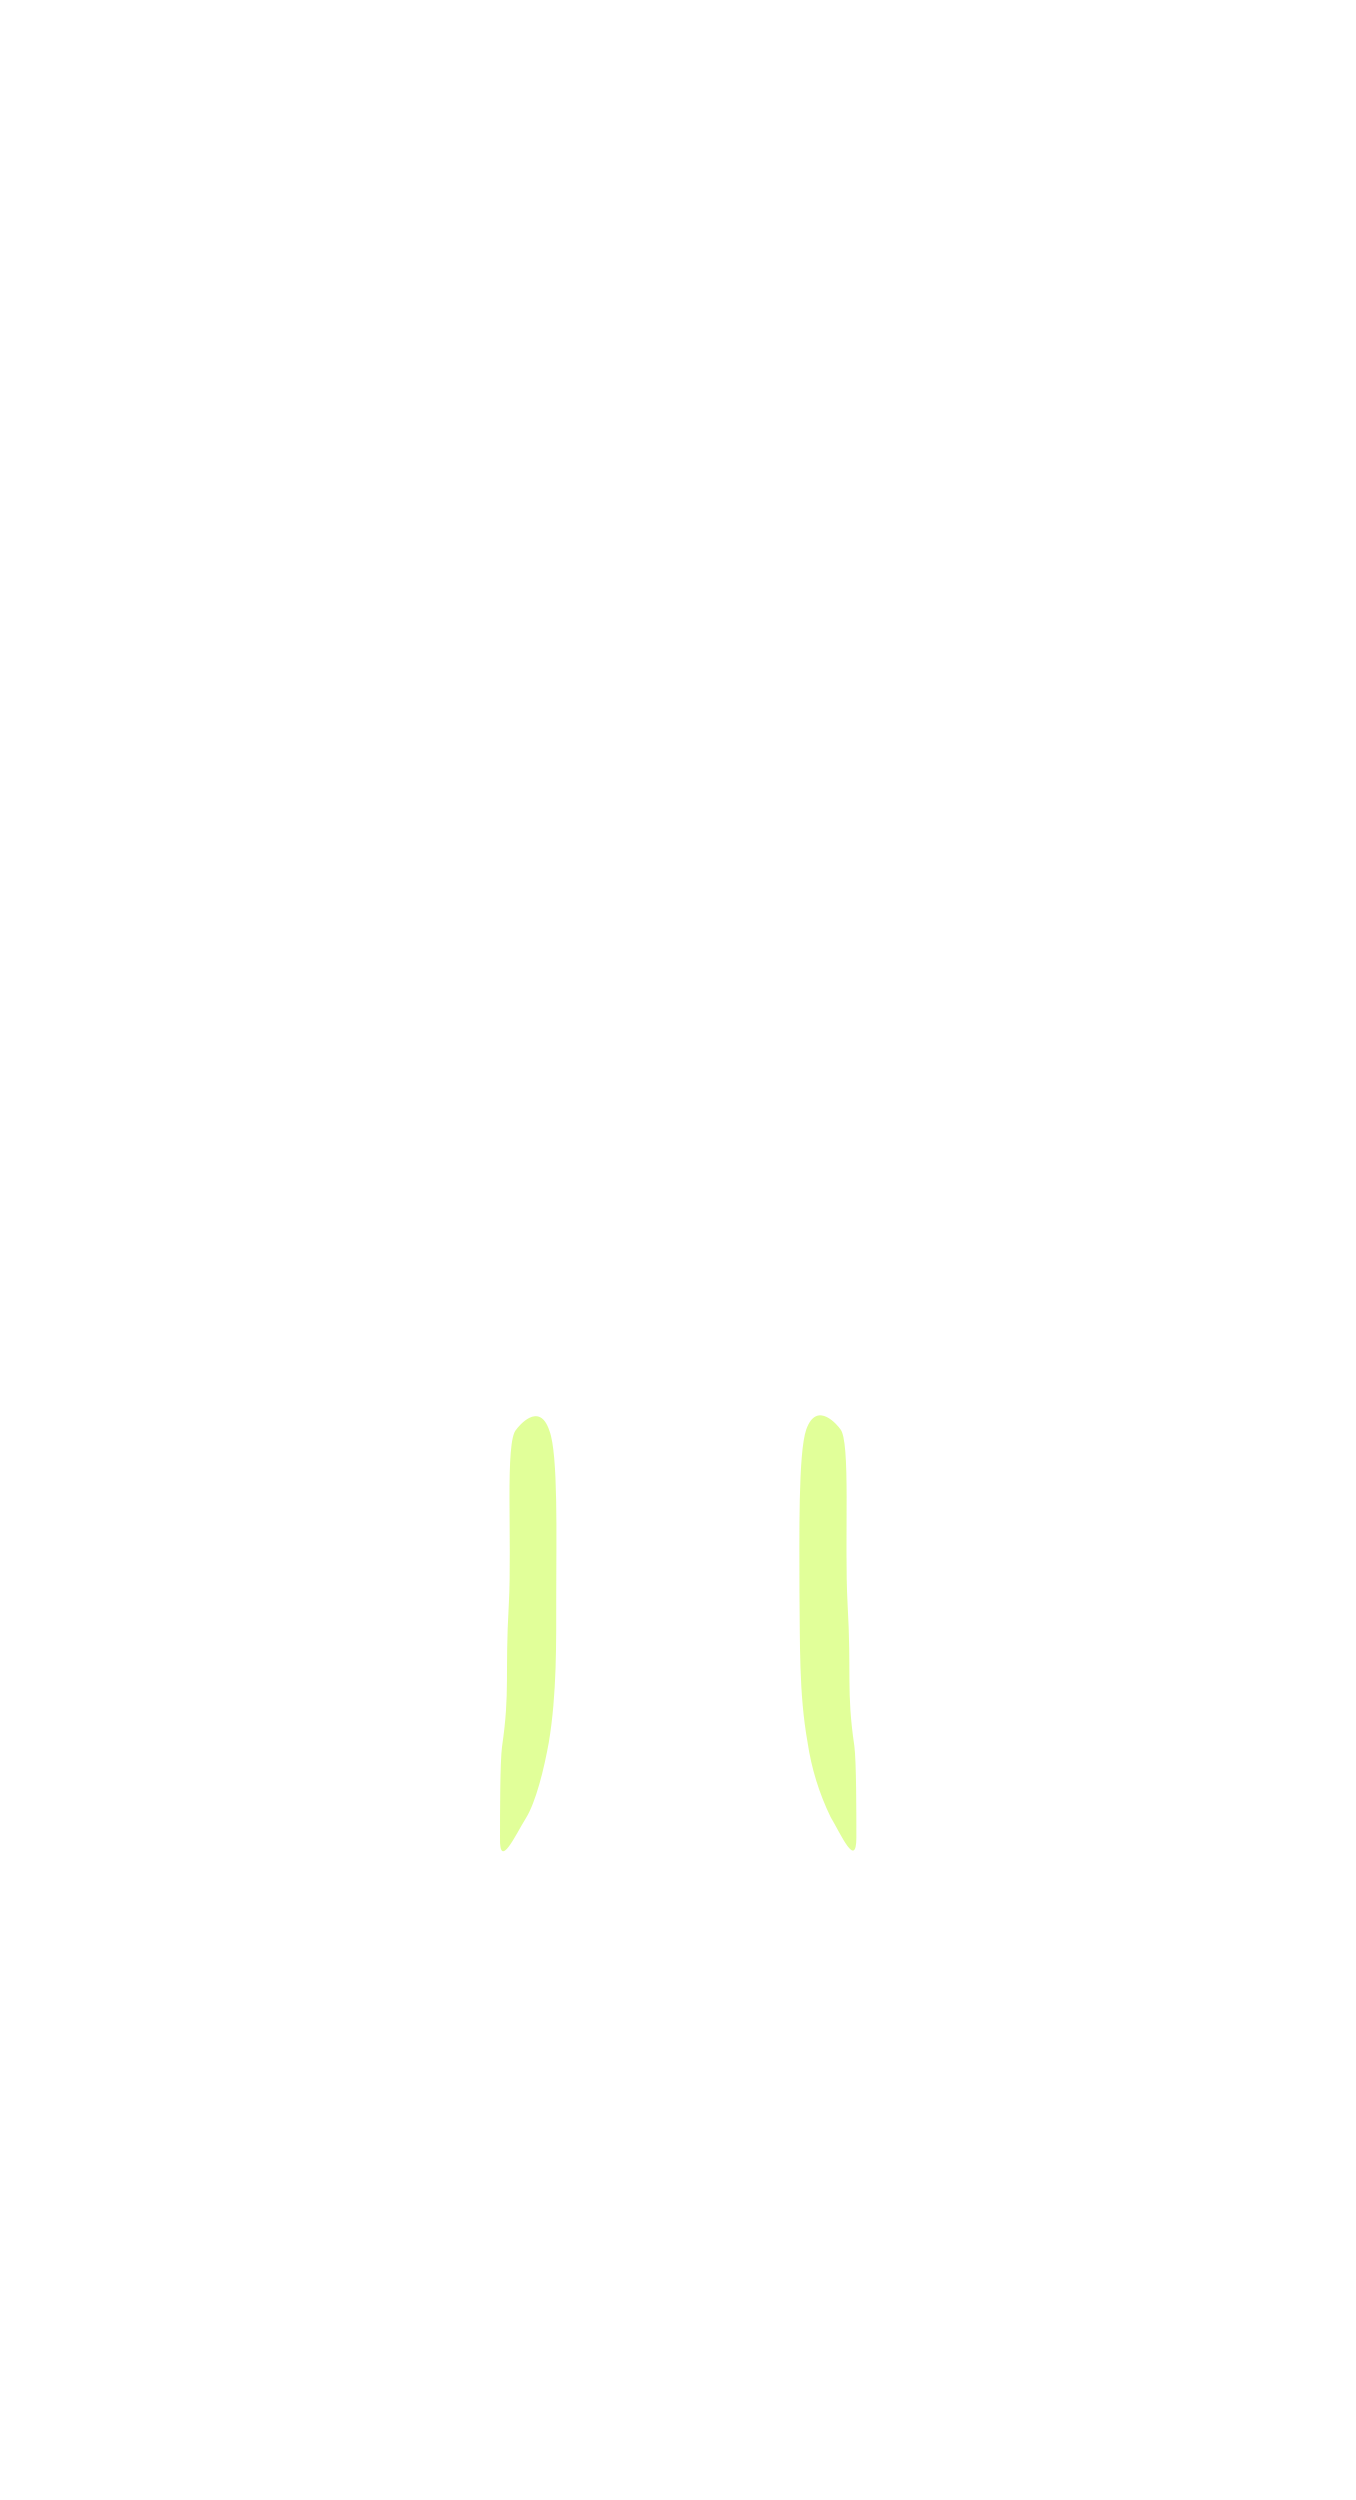
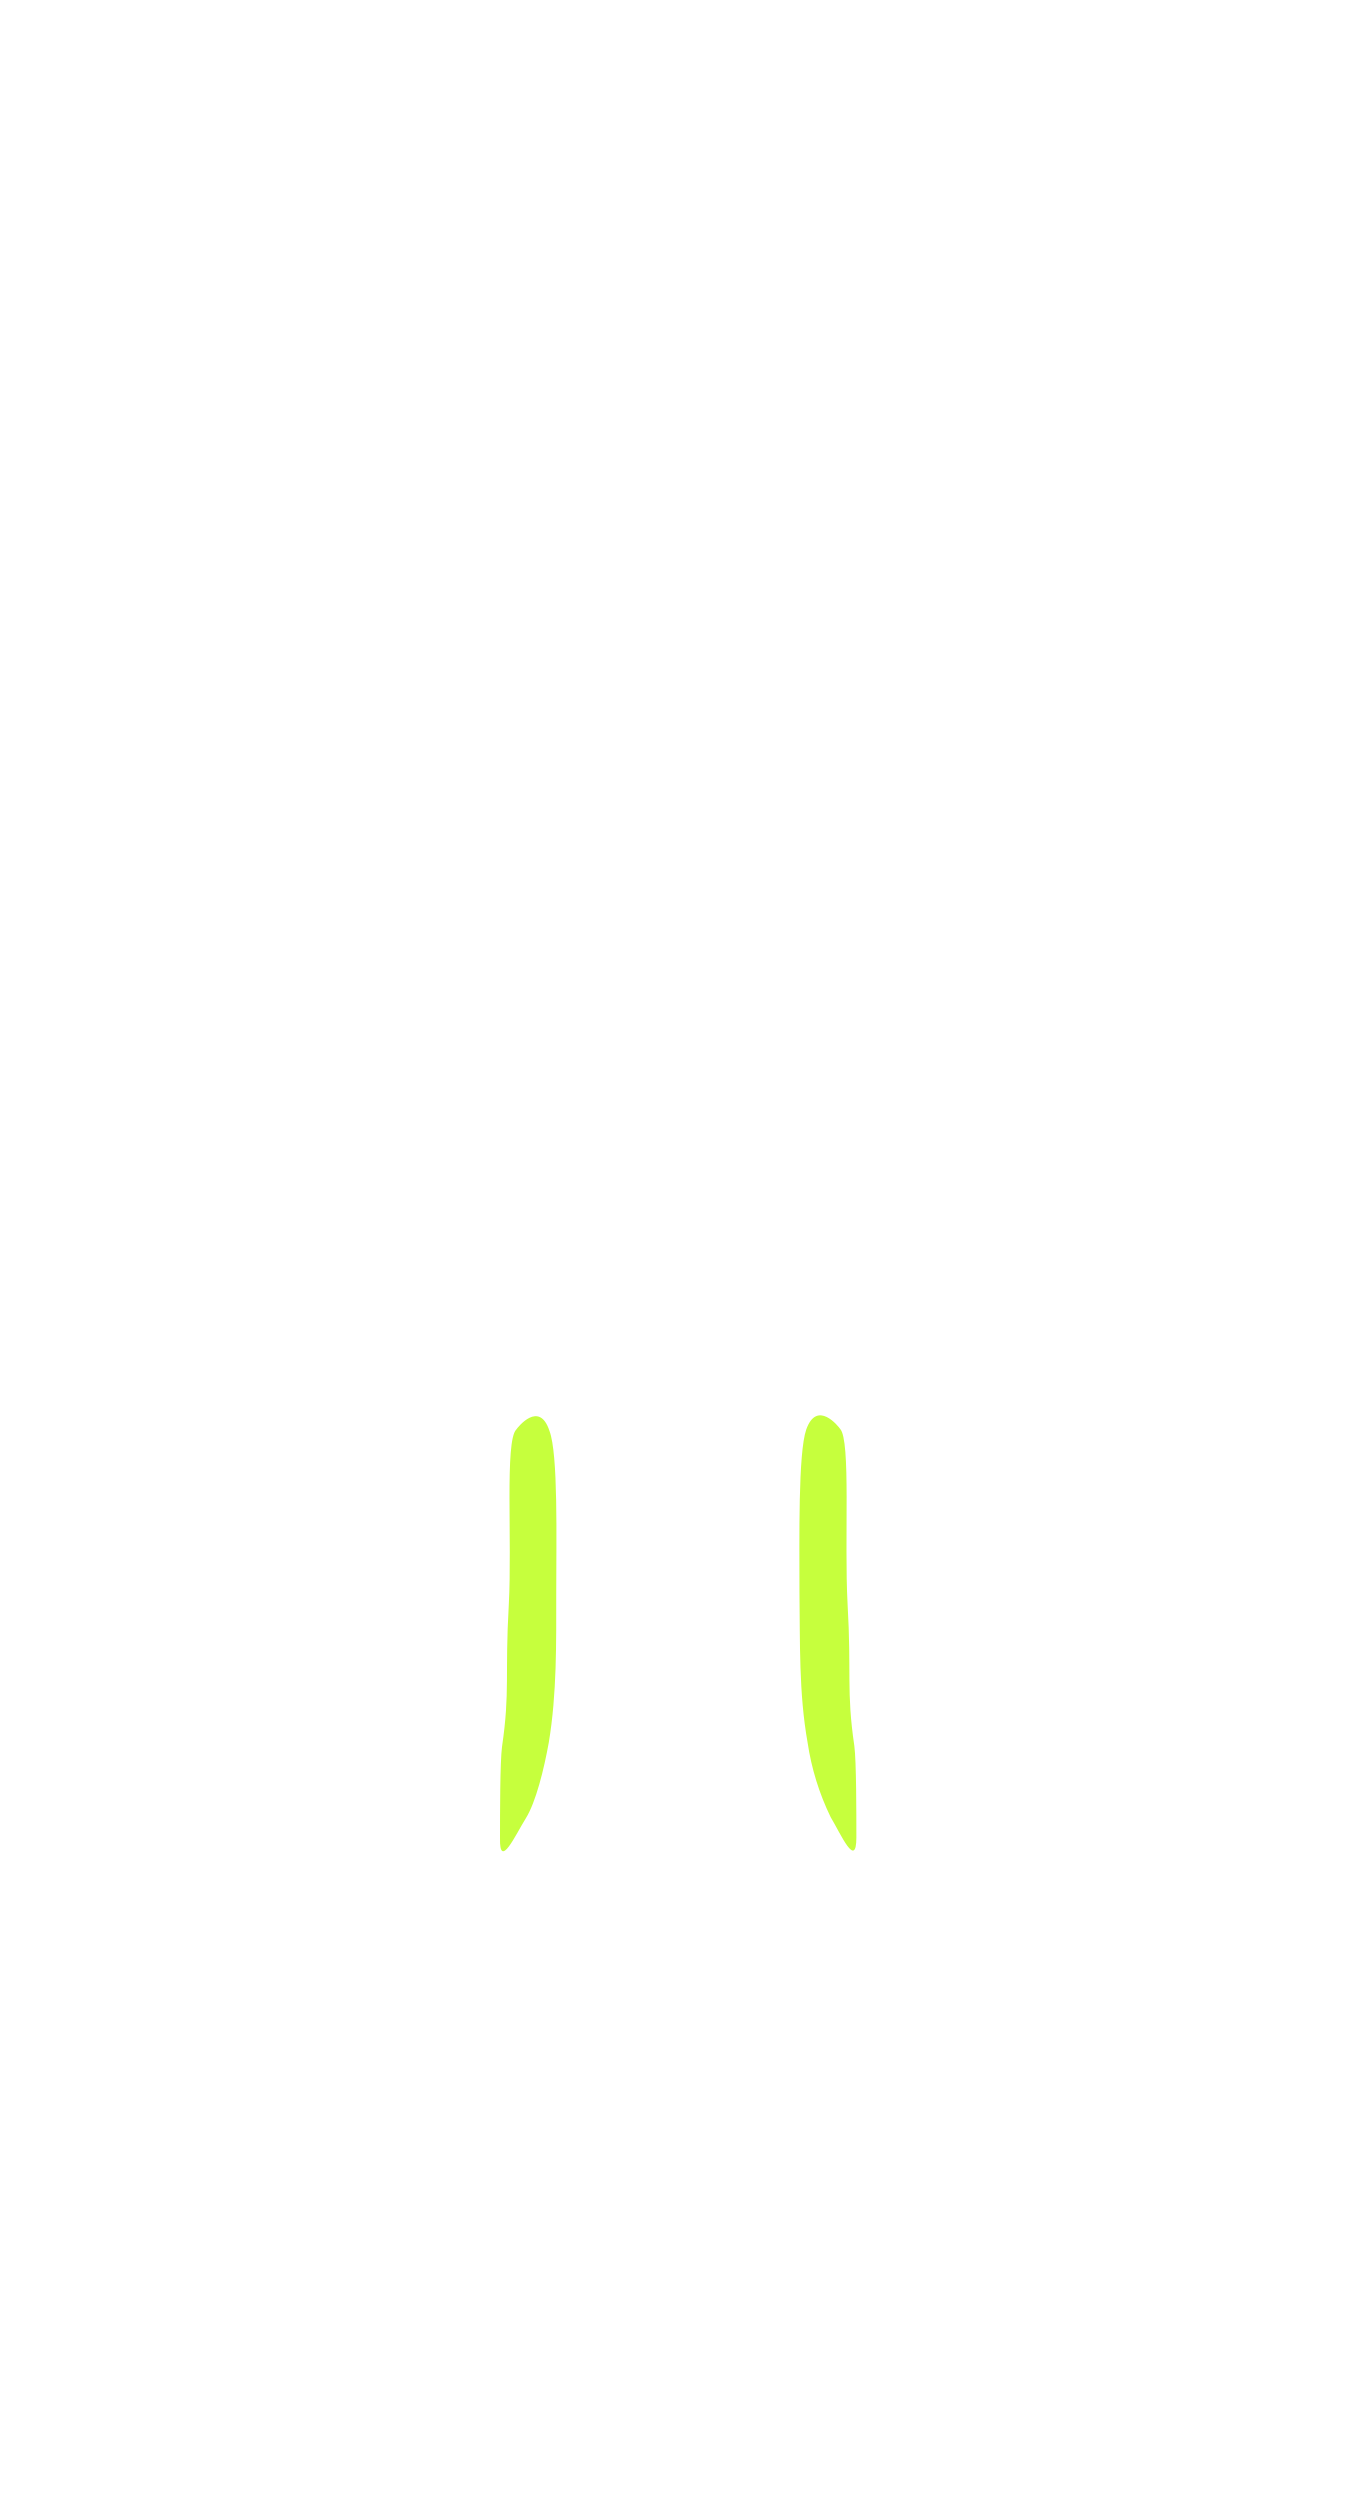
<svg xmlns="http://www.w3.org/2000/svg" width="200" height="369">
-   <path d="M130.5 546.7c-1.7 1.7-.6 16.5-1.1 25.8-.6 10.5.2 12.8-1 21-.3 2.2-.3 10.1-.3 13.5-.1 4.8 2.3-.5 3.8-2.9s2.7-7.3 3.4-11.2c1.2-7.2 1.1-14.7 1.1-22 0-8 .3-20.6-1-24-1.5-4.6-4.7-.5-4.9-.2m47.8-.1c1.6 1.7.6 16.5 1.1 25.8.6 10.4-.2 12.8 1 21 .3 2.2.3 10 .3 13.5 0 4.8-2.3-.5-3.8-3a38 38 0 0 1-3.4-11c-1.3-7.3-1.1-14.8-1.2-22.2 0-8-.2-20.5 1-24 1.6-4.5 4.8-.4 5-.1" style="opacity:.524;fill:#c6ff3d;fill-opacity:1;stroke:none" transform="translate(-54.3 -335.7)" />
+   <path d="M130.5 546.7c-1.7 1.7-.6 16.5-1.1 25.8-.6 10.5.2 12.8-1 21-.3 2.2-.3 10.1-.3 13.5-.1 4.8 2.3-.5 3.8-2.9s2.7-7.3 3.4-11.2c1.2-7.2 1.1-14.7 1.1-22 0-8 .3-20.6-1-24-1.5-4.6-4.7-.5-4.9-.2m47.8-.1c1.6 1.7.6 16.5 1.1 25.8.6 10.4-.2 12.8 1 21 .3 2.2.3 10 .3 13.5 0 4.8-2.3-.5-3.8-3a38 38 0 0 1-3.4-11c-1.3-7.3-1.1-14.8-1.2-22.2 0-8-.2-20.5 1-24 1.6-4.5 4.8-.4 5-.1" style="opacity:1;fill:#c6ff3d;fill-opacity:1;stroke:none" transform="translate(-54.3 -335.7)" />
</svg>
